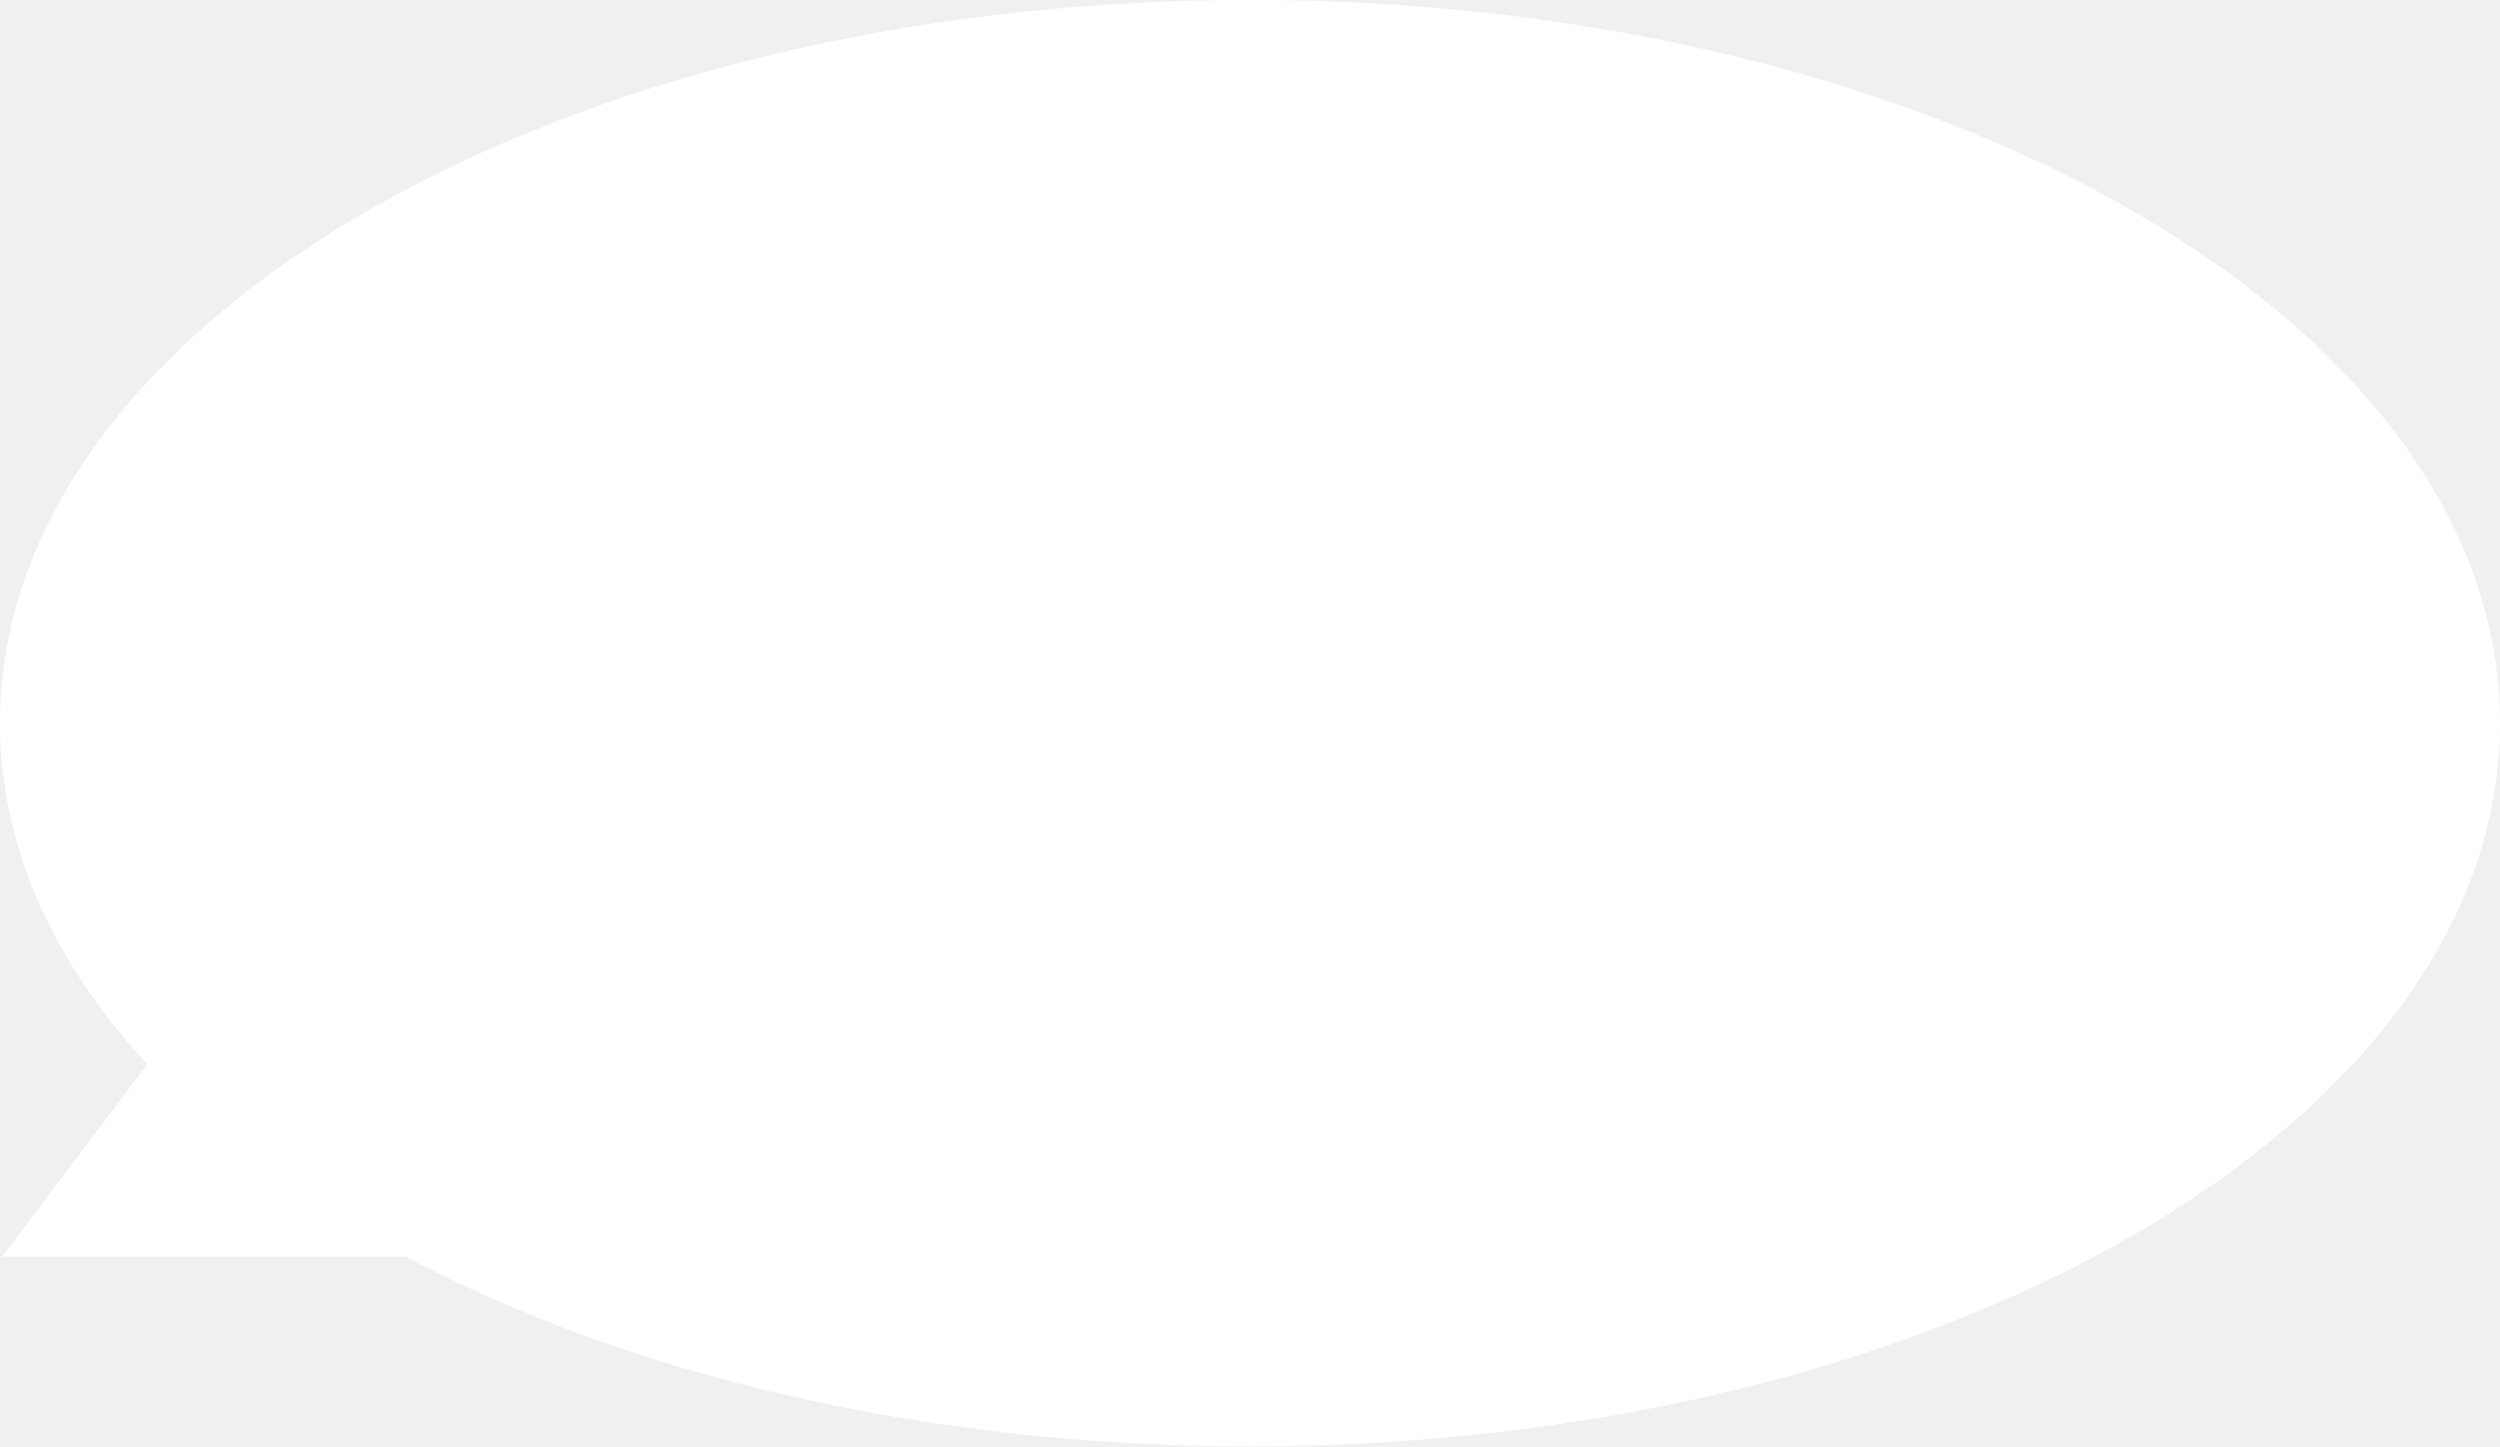
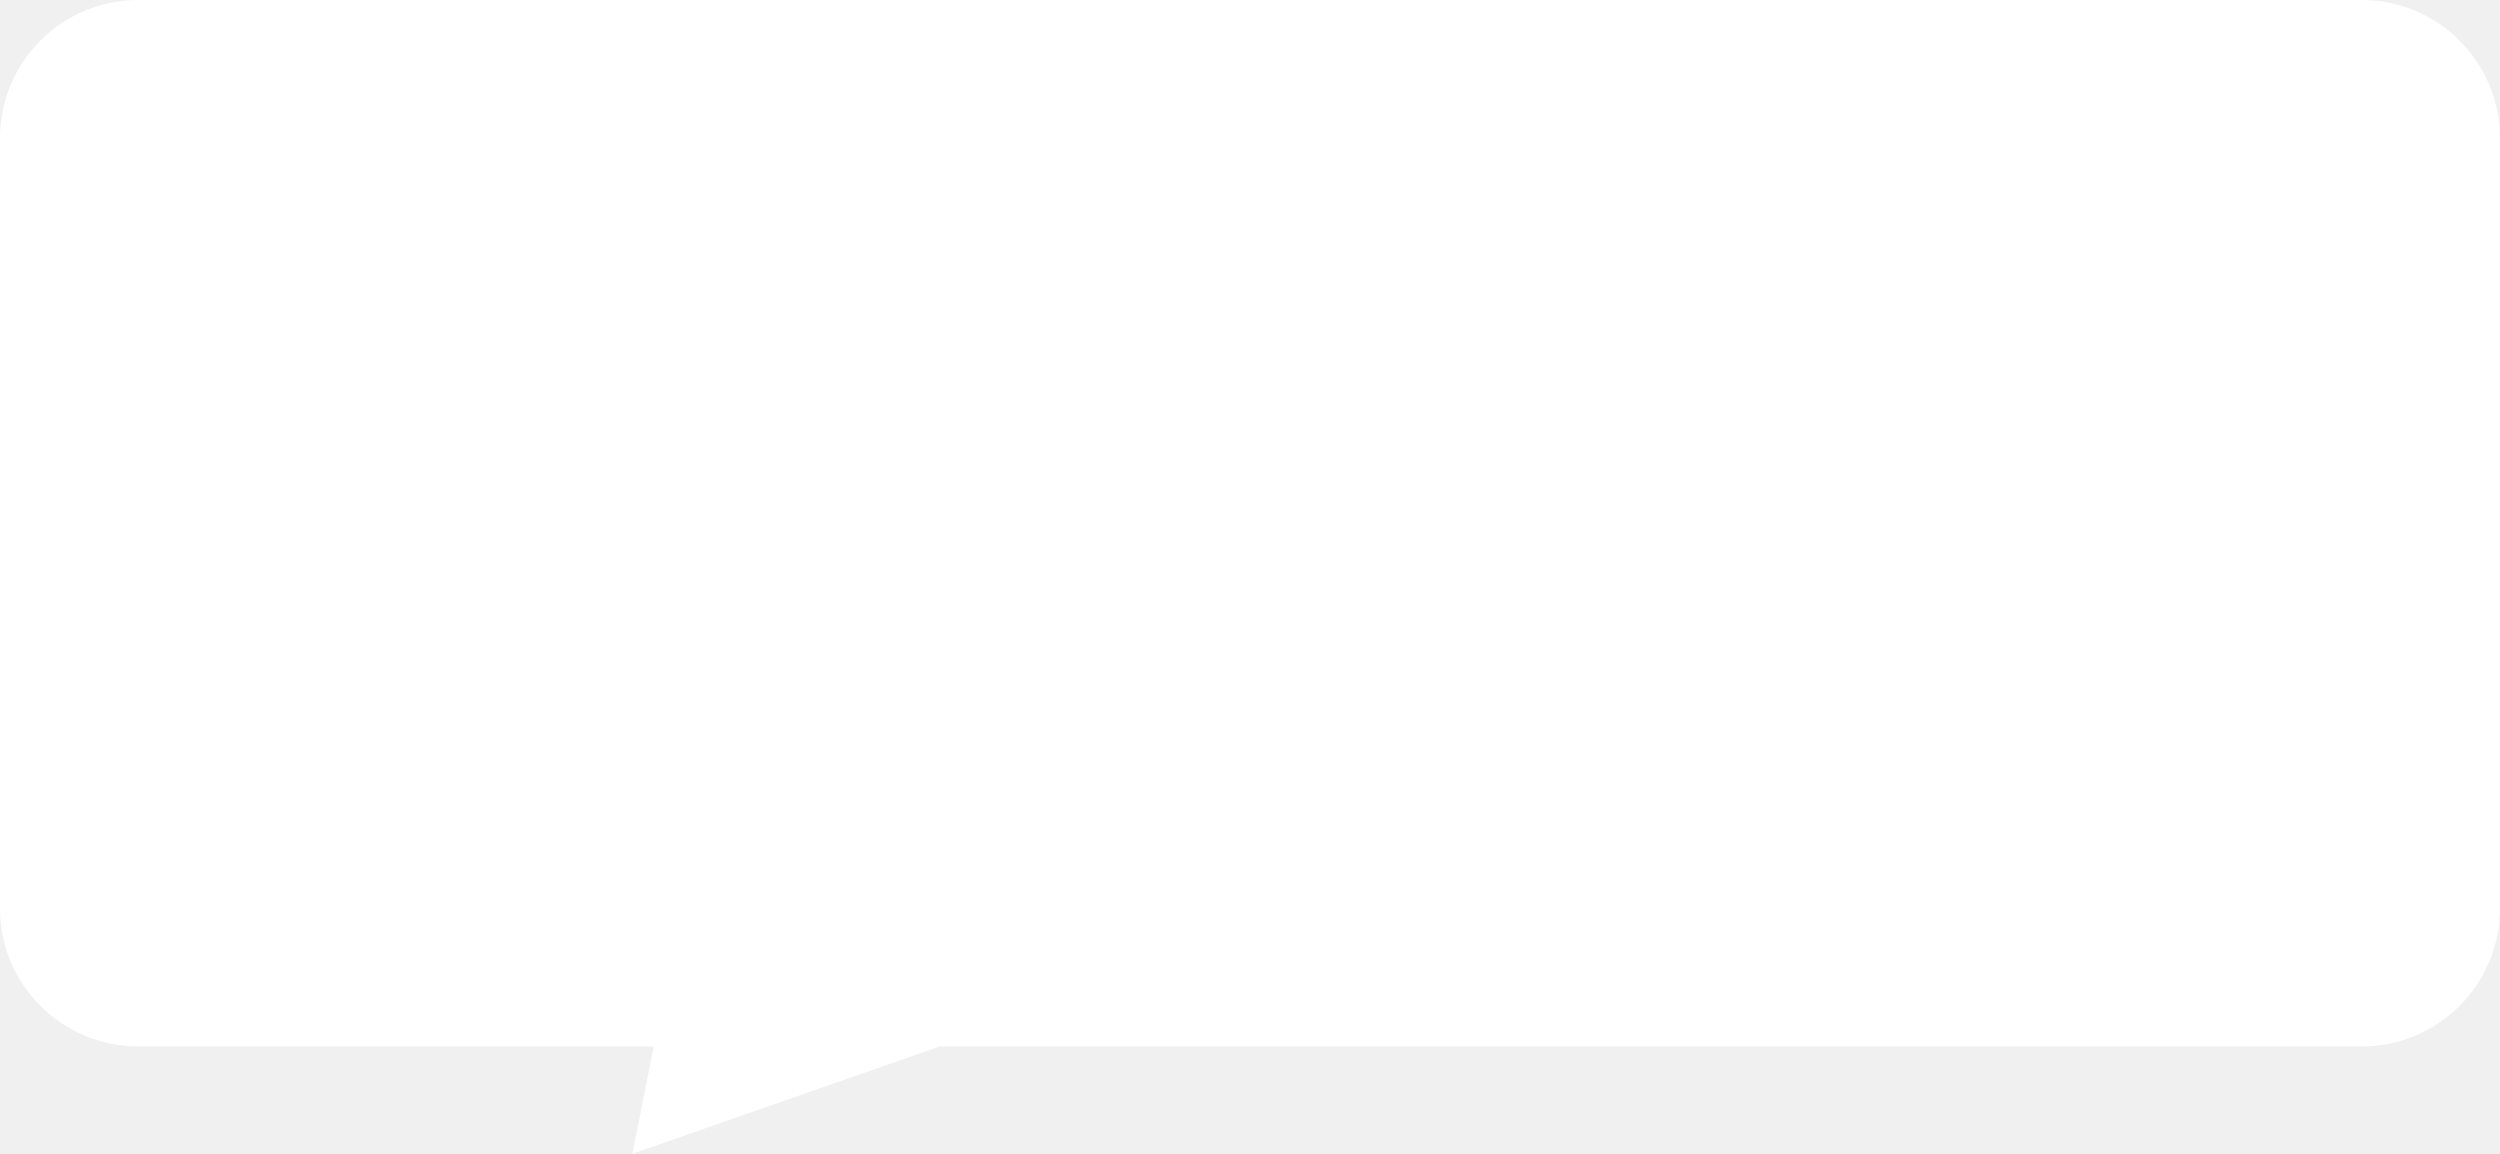
- <svg xmlns="http://www.w3.org/2000/svg" viewBox="0 0 457.66 264.79">
+ <svg xmlns="http://www.w3.org/2000/svg" viewBox="0 0 367.91 169.78">
  <defs>
-     <style>.cls-1{fill:#fff;stroke:#fff;stroke-miterlimit:10;stroke-width:2px;}</style>
+     <style>.cls-1{fill:#fff;}</style>
  </defs>
  <g id="Calque_2" data-name="Calque 2">
-     <g id="Calque_1-2" data-name="Calque 1">
-       <polygon class="cls-1" points="38.76 180.86 2.42 229.03 123.53 229.03 38.76 180.86" />
-       <ellipse class="cls-1" cx="228.83" cy="132.39" rx="227.83" ry="131.39" />
+     <g id="bulle">
+       <path class="cls-1" d="M347.62,0H20.29A20.35,20.35,0,0,0,0,20.29V133.7A20.35,20.35,0,0,0,20.29,154H96.21l-3.15,15.79L138.3,154H347.62a20.36,20.36,0,0,0,20.29-20.29V20.29A20.36,20.36,0,0,0,347.62,0Z" />
    </g>
  </g>
</svg>
